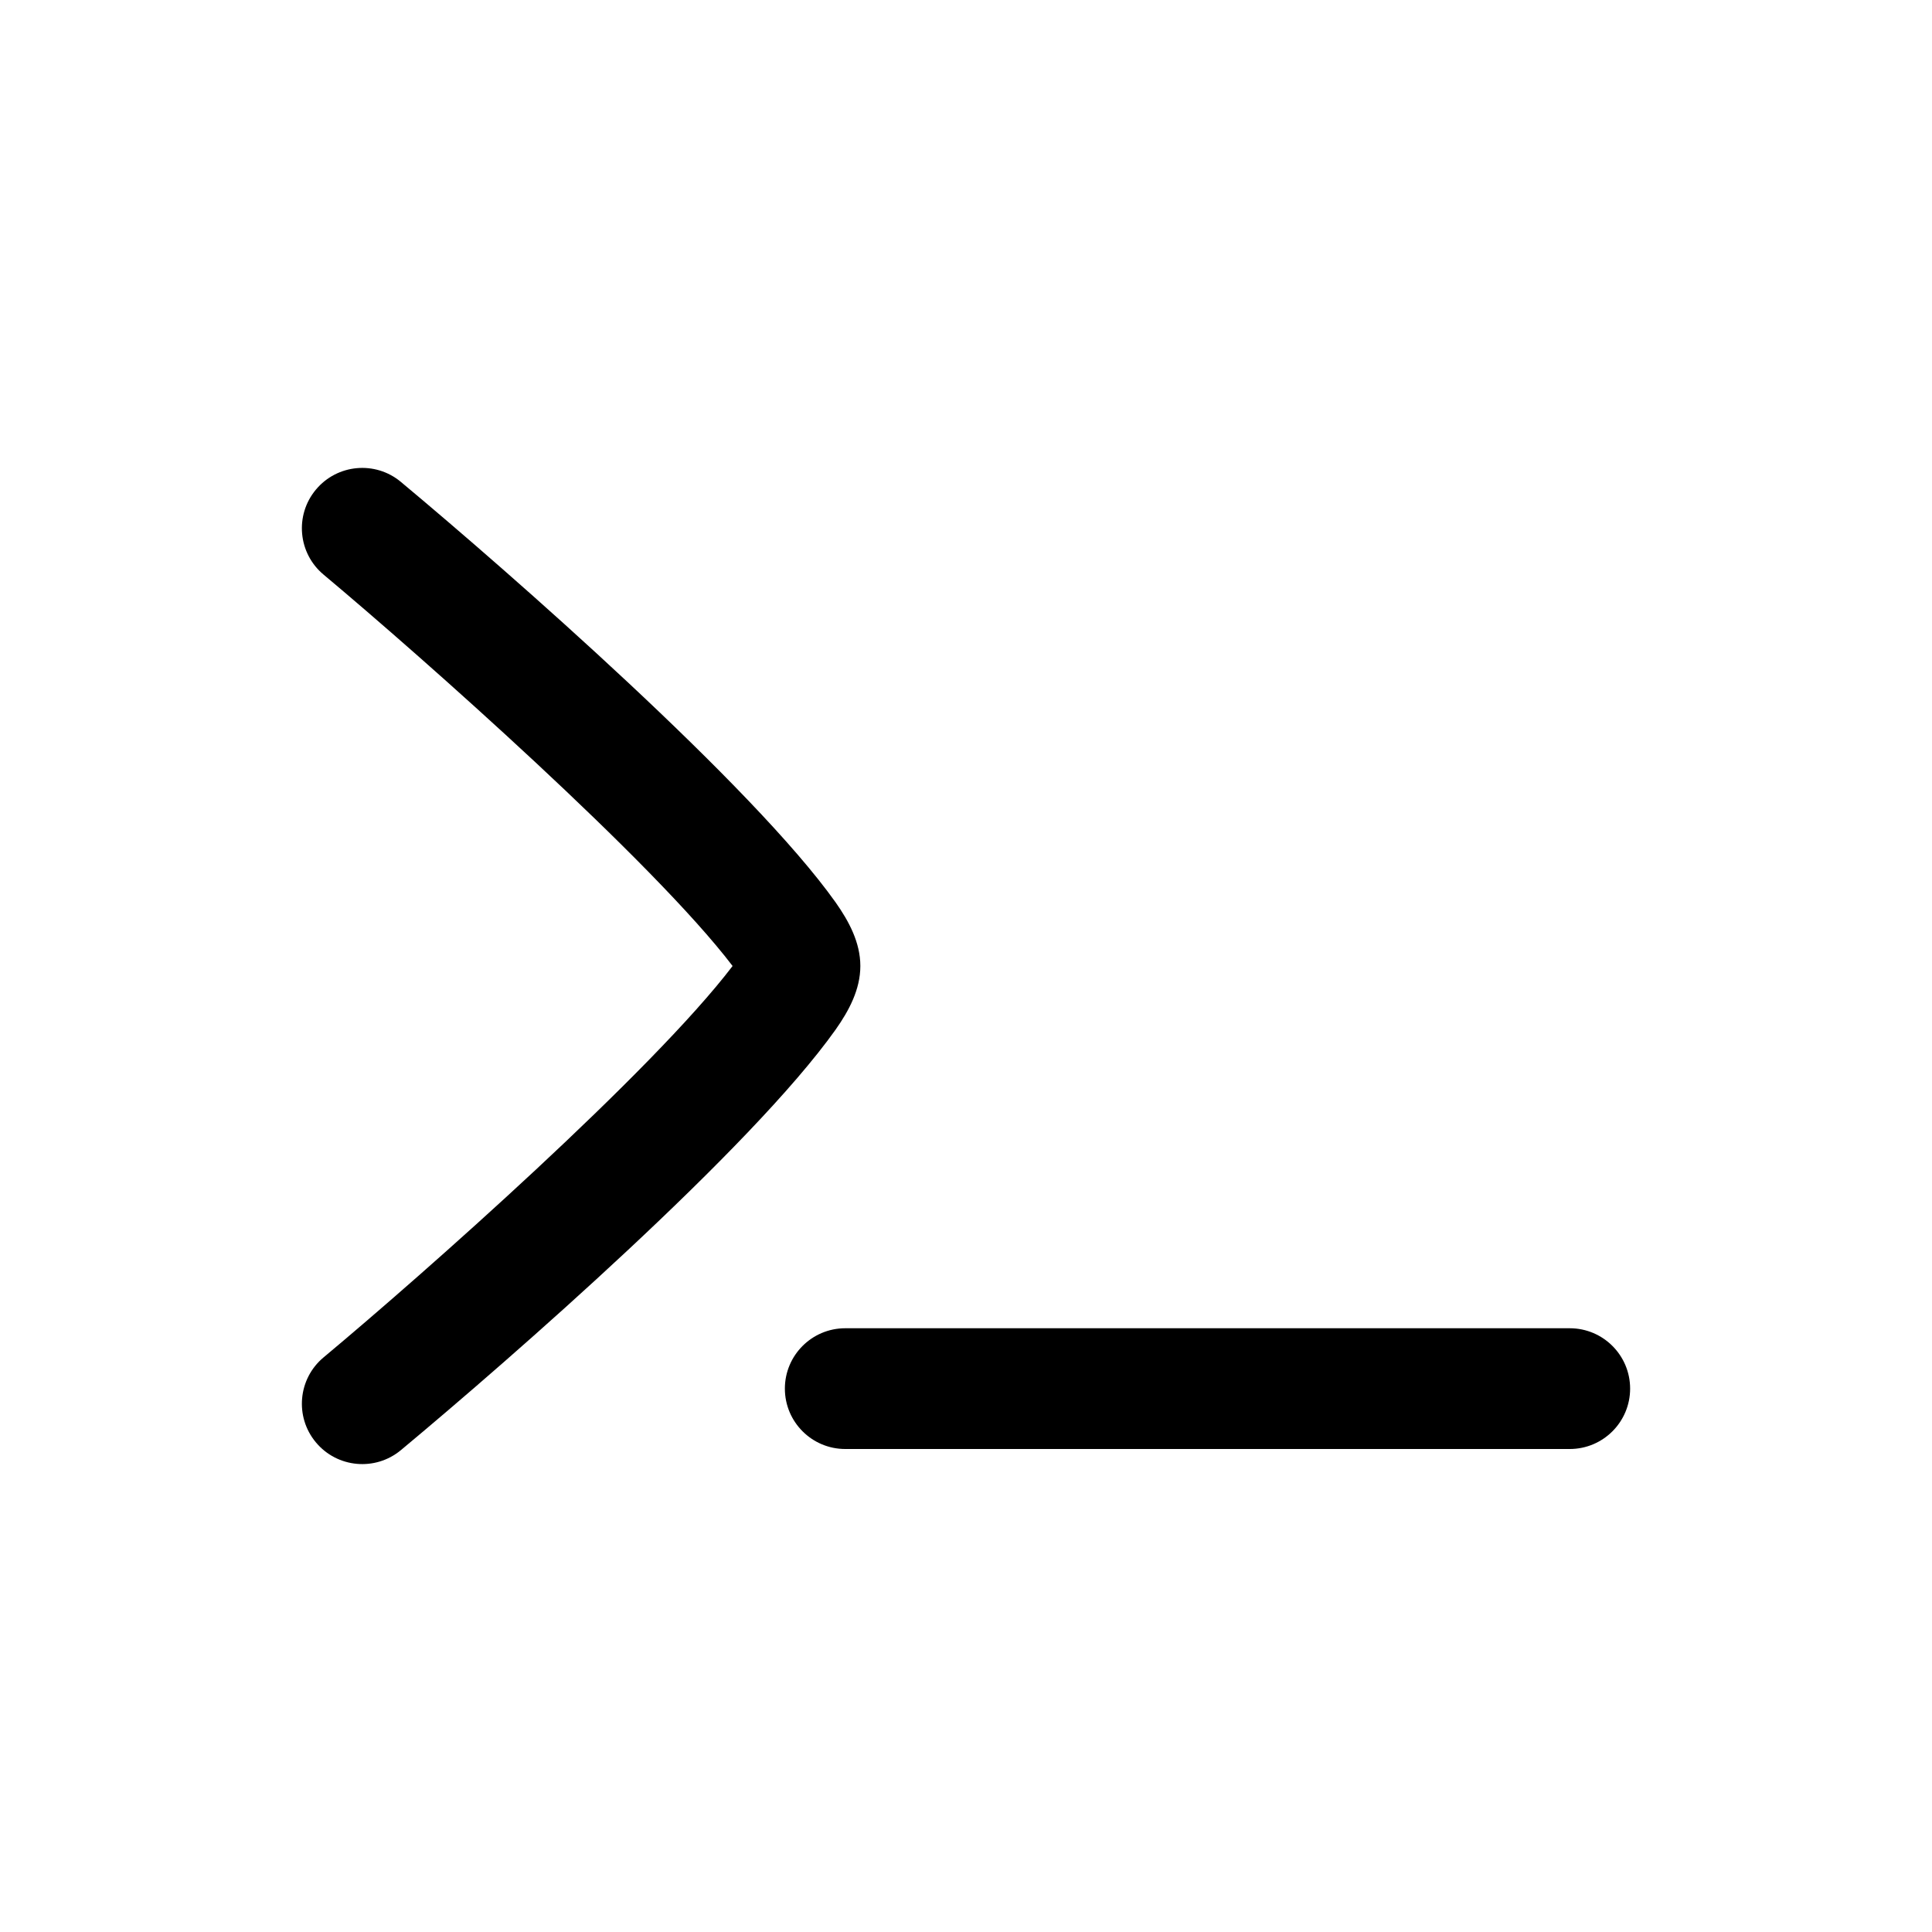
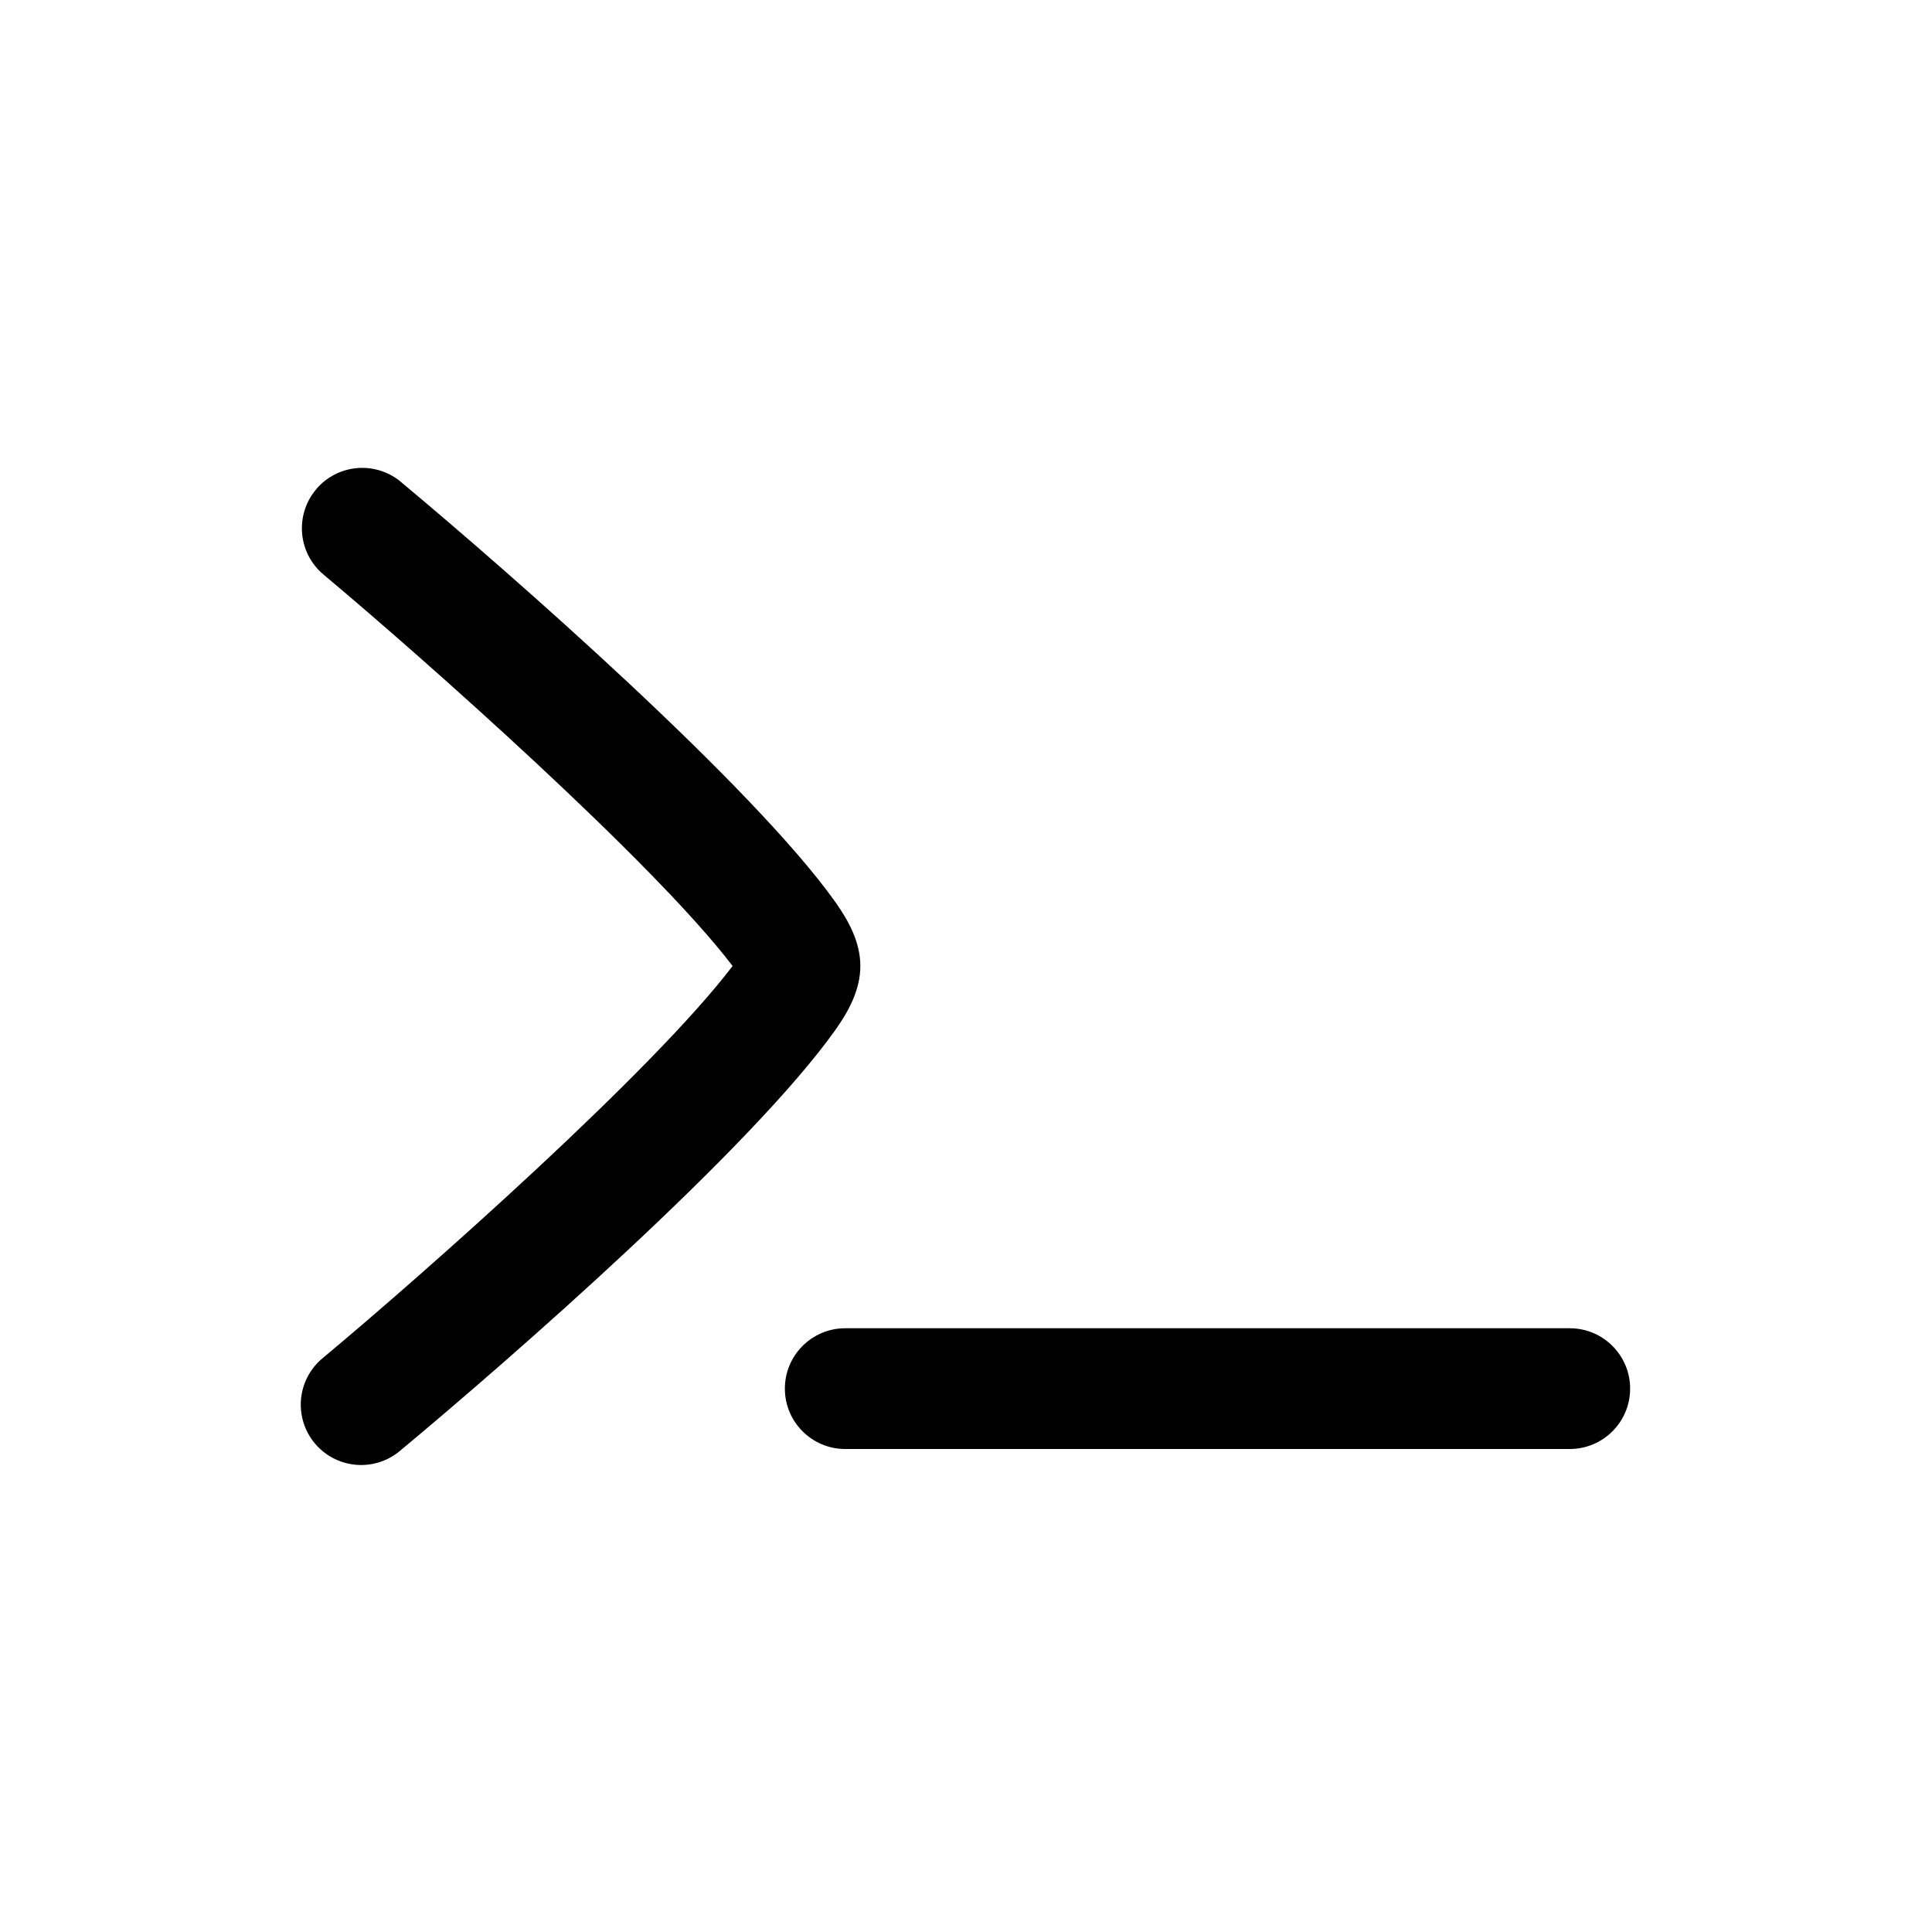
- <svg xmlns="http://www.w3.org/2000/svg" width="32" height="32" viewBox="0 0 32 32" fill="none">
-   <path fill-rule="evenodd" clip-rule="evenodd" d="M5.232 8.11C4.878 8.534 4.936 9.165 5.36 9.518C7.005 10.895 10.825 14.28 12.134 16C10.803 17.749 7.034 21.085 5.36 22.482C4.936 22.835 4.878 23.466 5.232 23.89C5.585 24.314 6.216 24.372 6.641 24.018C8.48 22.486 12.44 19.025 13.841 17.053C14.06 16.742 14.25 16.39 14.25 16C14.25 15.61 14.06 15.258 13.841 14.947C12.469 13.015 8.442 9.485 6.641 7.983L6.64 7.982C6.216 7.628 5.585 7.686 5.232 8.11Z" fill="black" />
-   <path fill-rule="evenodd" clip-rule="evenodd" d="M13 23C13 22.448 13.448 22 14 22H26C26.552 22 27 22.448 27 23C27 23.552 26.552 24 26 24H14C13.448 24 13 23.552 13 23Z" fill="black" />
+ <svg xmlns="http://www.w3.org/2000/svg" width="32" height="32" fill="none">
+   <path fill-rule="evenodd" clip-rule="evenodd" d="M5.232 8.11a1 1 0 0 0 .128 1.408c1.645 1.377 5.465 4.762 6.774 6.482-1.33 1.75-5.1 5.085-6.774 6.482a1 1 0 1 0 1.28 1.536c1.84-1.532 5.8-4.993 7.201-6.965.219-.31.409-.663.409-1.053 0-.39-.19-.742-.409-1.053-1.372-1.932-5.399-5.462-7.2-6.964v-.001a1 1 0 0 0-1.41.128zM13 23a1 1 0 0 1 1-1h12a1 1 0 0 1 0 2H14a1 1 0 0 1-1-1z" fill="#000" />
</svg>
